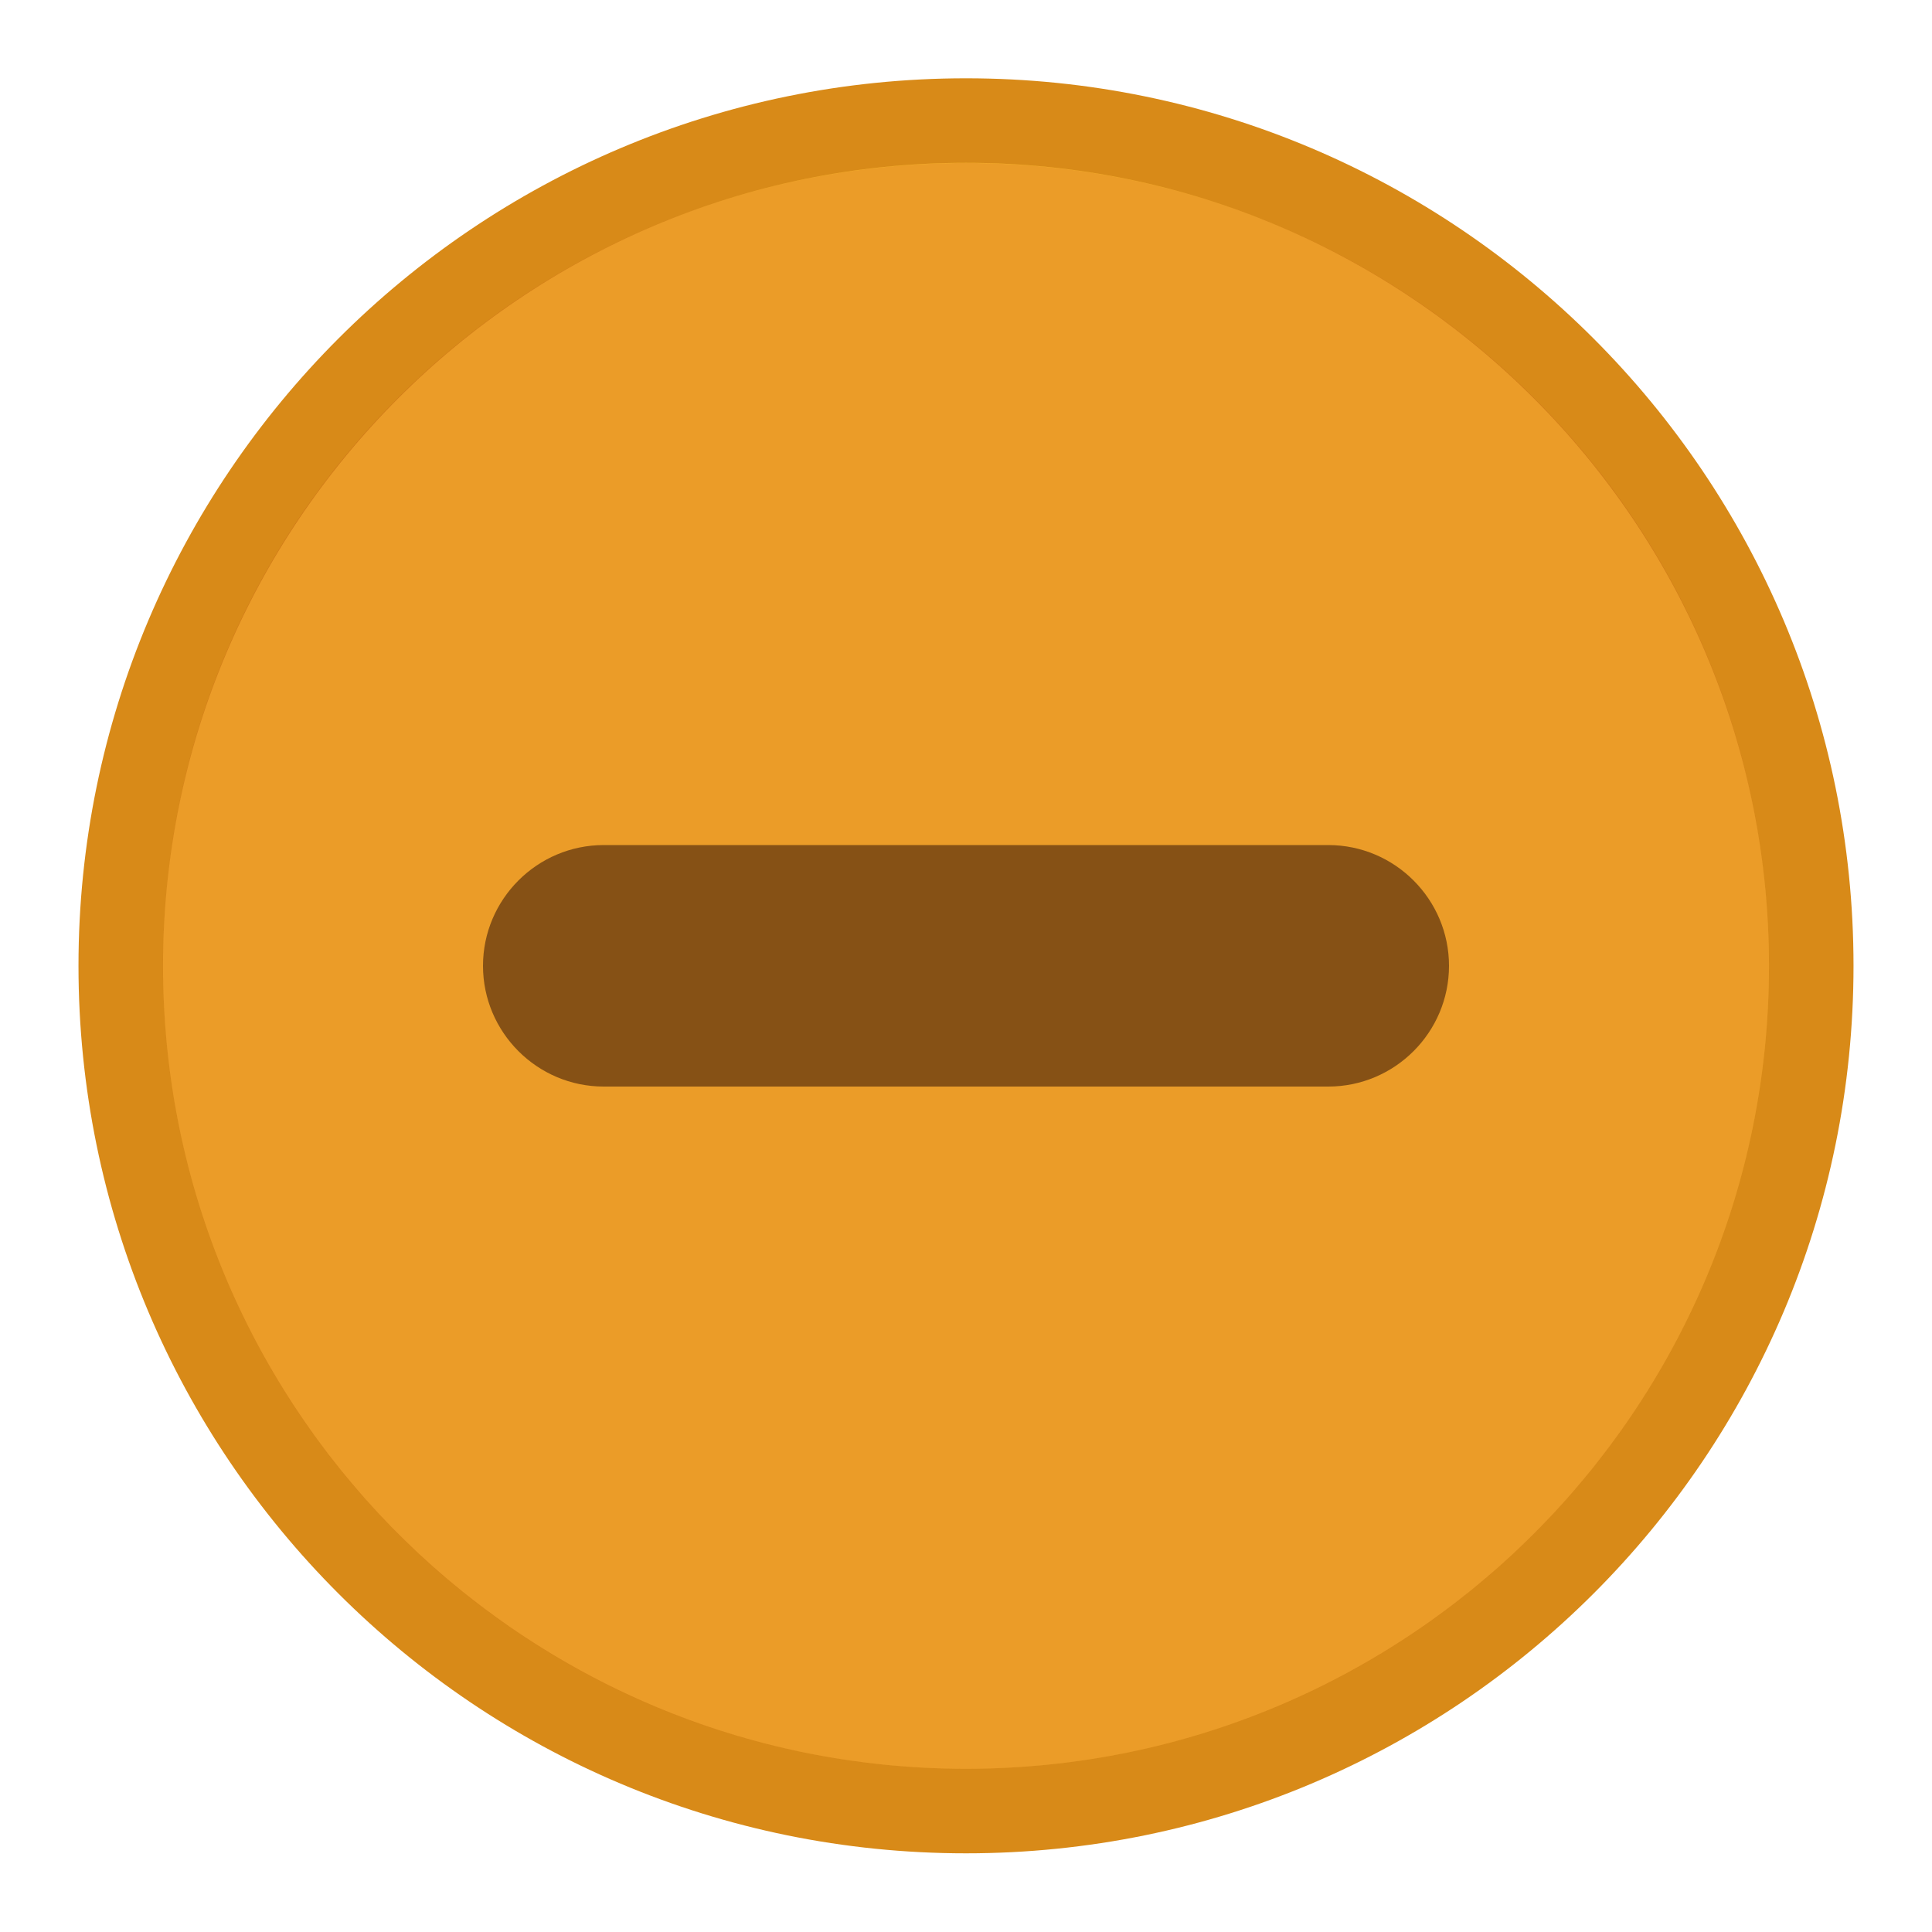
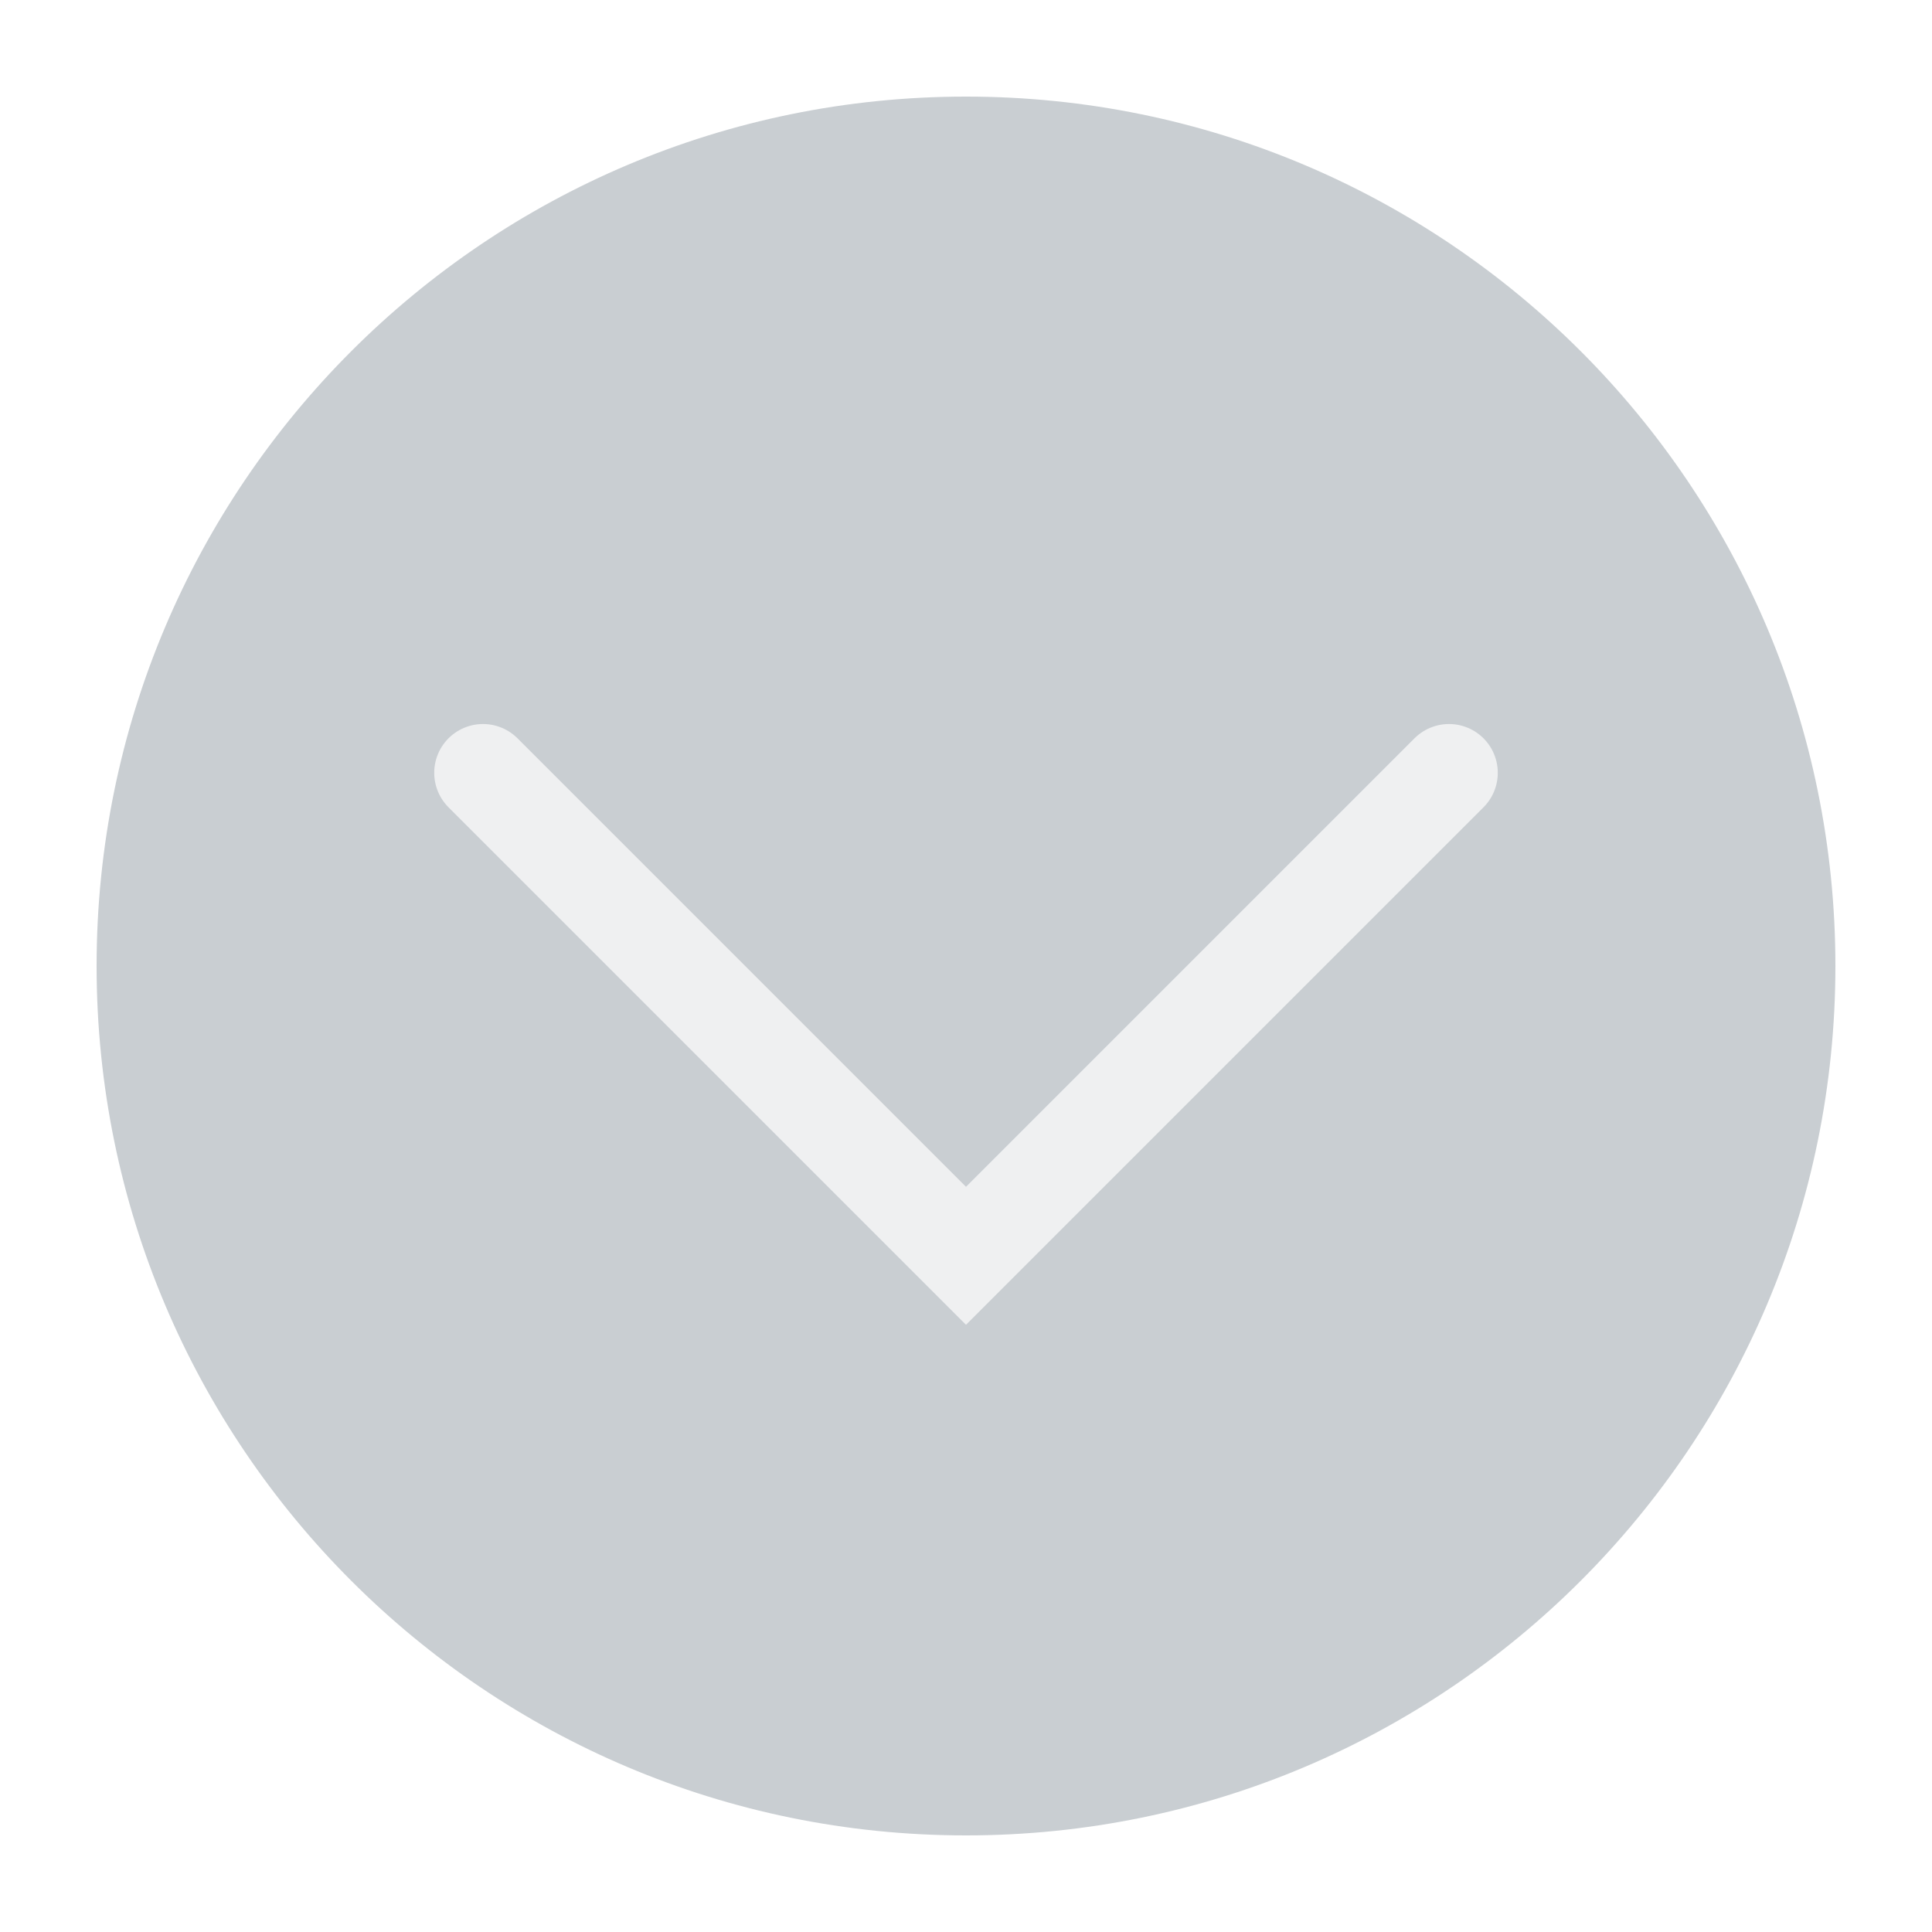
<svg xmlns="http://www.w3.org/2000/svg" viewBox="0 0 50 50" version="1.2" baseProfile="tiny">
  <defs>
</defs>
  <g fill="none" stroke="black" stroke-width="1" fill-rule="evenodd" stroke-linecap="square" stroke-linejoin="bevel">
-     <g fill="#000000" fill-opacity="1" stroke="none" transform="matrix(3.125,0,0,3.125,-790.625,595.743)" font-family="Noto Sans" font-size="10" font-weight="400" font-style="normal" opacity="0">
-       <rect x="253" y="-190.638" width="16" height="16" />
+     <g fill="#c9ced2" fill-opacity="1" stroke="none" transform="matrix(2.5,0,0,2.5,2.5,2.5)" font-family="Noto Sans" font-size="10" font-weight="400" font-style="normal">
+       <circle cx="9" cy="9" r="9" />
    </g>
-     <g fill="#febc2e" fill-opacity="1" stroke="none" transform="matrix(3.125,0,0,3.125,-12.5,-3226.13)" font-family="Noto Sans" font-size="10" font-weight="400" font-style="normal">
-       <path vector-effect="none" fill-rule="evenodd" d="M12,1047.36 C15.866,1047.36 19,1044.23 19,1040.36 C19,1036.5 15.866,1033.36 12,1033.36 C8.134,1033.36 5,1036.5 5,1040.36 C5,1044.23 8.134,1047.36 12,1047.36 " />
-     </g>
-     <g fill="none" stroke="#d88a18" stroke-opacity="1" stroke-width="0.7" stroke-linecap="butt" stroke-linejoin="miter" stroke-miterlimit="4" transform="matrix(3.125,0,0,3.125,-12.5,-3226.13)" font-family="Noto Sans" font-size="10" font-weight="400" font-style="normal">
-       <path vector-effect="none" fill-rule="evenodd" d="M12,1047.36 C15.866,1047.36 19,1044.23 19,1040.36 C19,1036.5 15.866,1033.36 12,1033.36 C8.134,1033.36 5,1036.5 5,1040.36 C5,1044.23 8.134,1047.36 12,1047.36 " />
-     </g>
-     <g fill="#000000" fill-opacity="1" stroke="none" transform="matrix(3.125,0,0,3.125,-12.5,-3226.13)" font-family="Noto Sans" font-size="10" font-weight="400" font-style="normal" opacity="0.5">
-       <path vector-effect="none" fill-rule="evenodd" d="M8,1040.36 C8,1039.81 8.448,1039.36 9,1039.36 L15,1039.36 C15.552,1039.36 16,1039.81 16,1040.36 C16,1040.91 15.552,1041.36 15,1041.36 L9,1041.36 C8.448,1041.36 8,1040.91 8,1040.36 " />
-     </g>
-     <g fill="#a1200e" fill-opacity="1" stroke="none" transform="matrix(3.125,0,0,3.125,-13.0804,-95.2753)" font-family="Noto Sans" font-size="10" font-weight="400" font-style="normal" opacity="0.2">
-       <path vector-effect="none" fill-rule="evenodd" d="M12.185,31.838 C8.509,31.838 5.535,34.809 5.535,38.486 C5.535,42.163 8.509,45.137 12.185,45.137 C15.862,45.137 18.836,42.163 18.836,38.486 C18.836,34.809 15.862,31.838 12.185,31.838 " />
-     </g>
-     <g fill="none" stroke="none" transform="matrix(3.125,0,0,3.125,-12.5,-3226.13)" font-family="Noto Sans" font-size="10" font-weight="400" font-style="normal">
-       <path vector-effect="none" fill-rule="evenodd" d="M12,1047.36 C15.866,1047.36 19,1044.23 19,1040.36 C19,1036.5 15.866,1033.36 12,1033.36 C8.134,1033.36 5,1036.5 5,1040.36 C5,1044.23 8.134,1047.36 12,1047.36 " />
+     <g fill="none" stroke="#eff0f1" stroke-opacity="1" stroke-width="1.01" stroke-linecap="round" stroke-linejoin="miter" stroke-miterlimit="2" transform="matrix(2.5,0,0,2.5,2.5,2.5)" font-family="Noto Sans" font-size="10" font-weight="400" font-style="normal">
+       <polyline fill="none" vector-effect="none" points="4,7 9,12 14,7 " />
    </g>
    <g fill="none" stroke="#000000" stroke-opacity="1" stroke-width="1" stroke-linecap="square" stroke-linejoin="bevel" transform="matrix(1,0,0,1,0,0)" font-family="Noto Sans" font-size="10" font-weight="400" font-style="normal">
</g>
  </g>
</svg>
